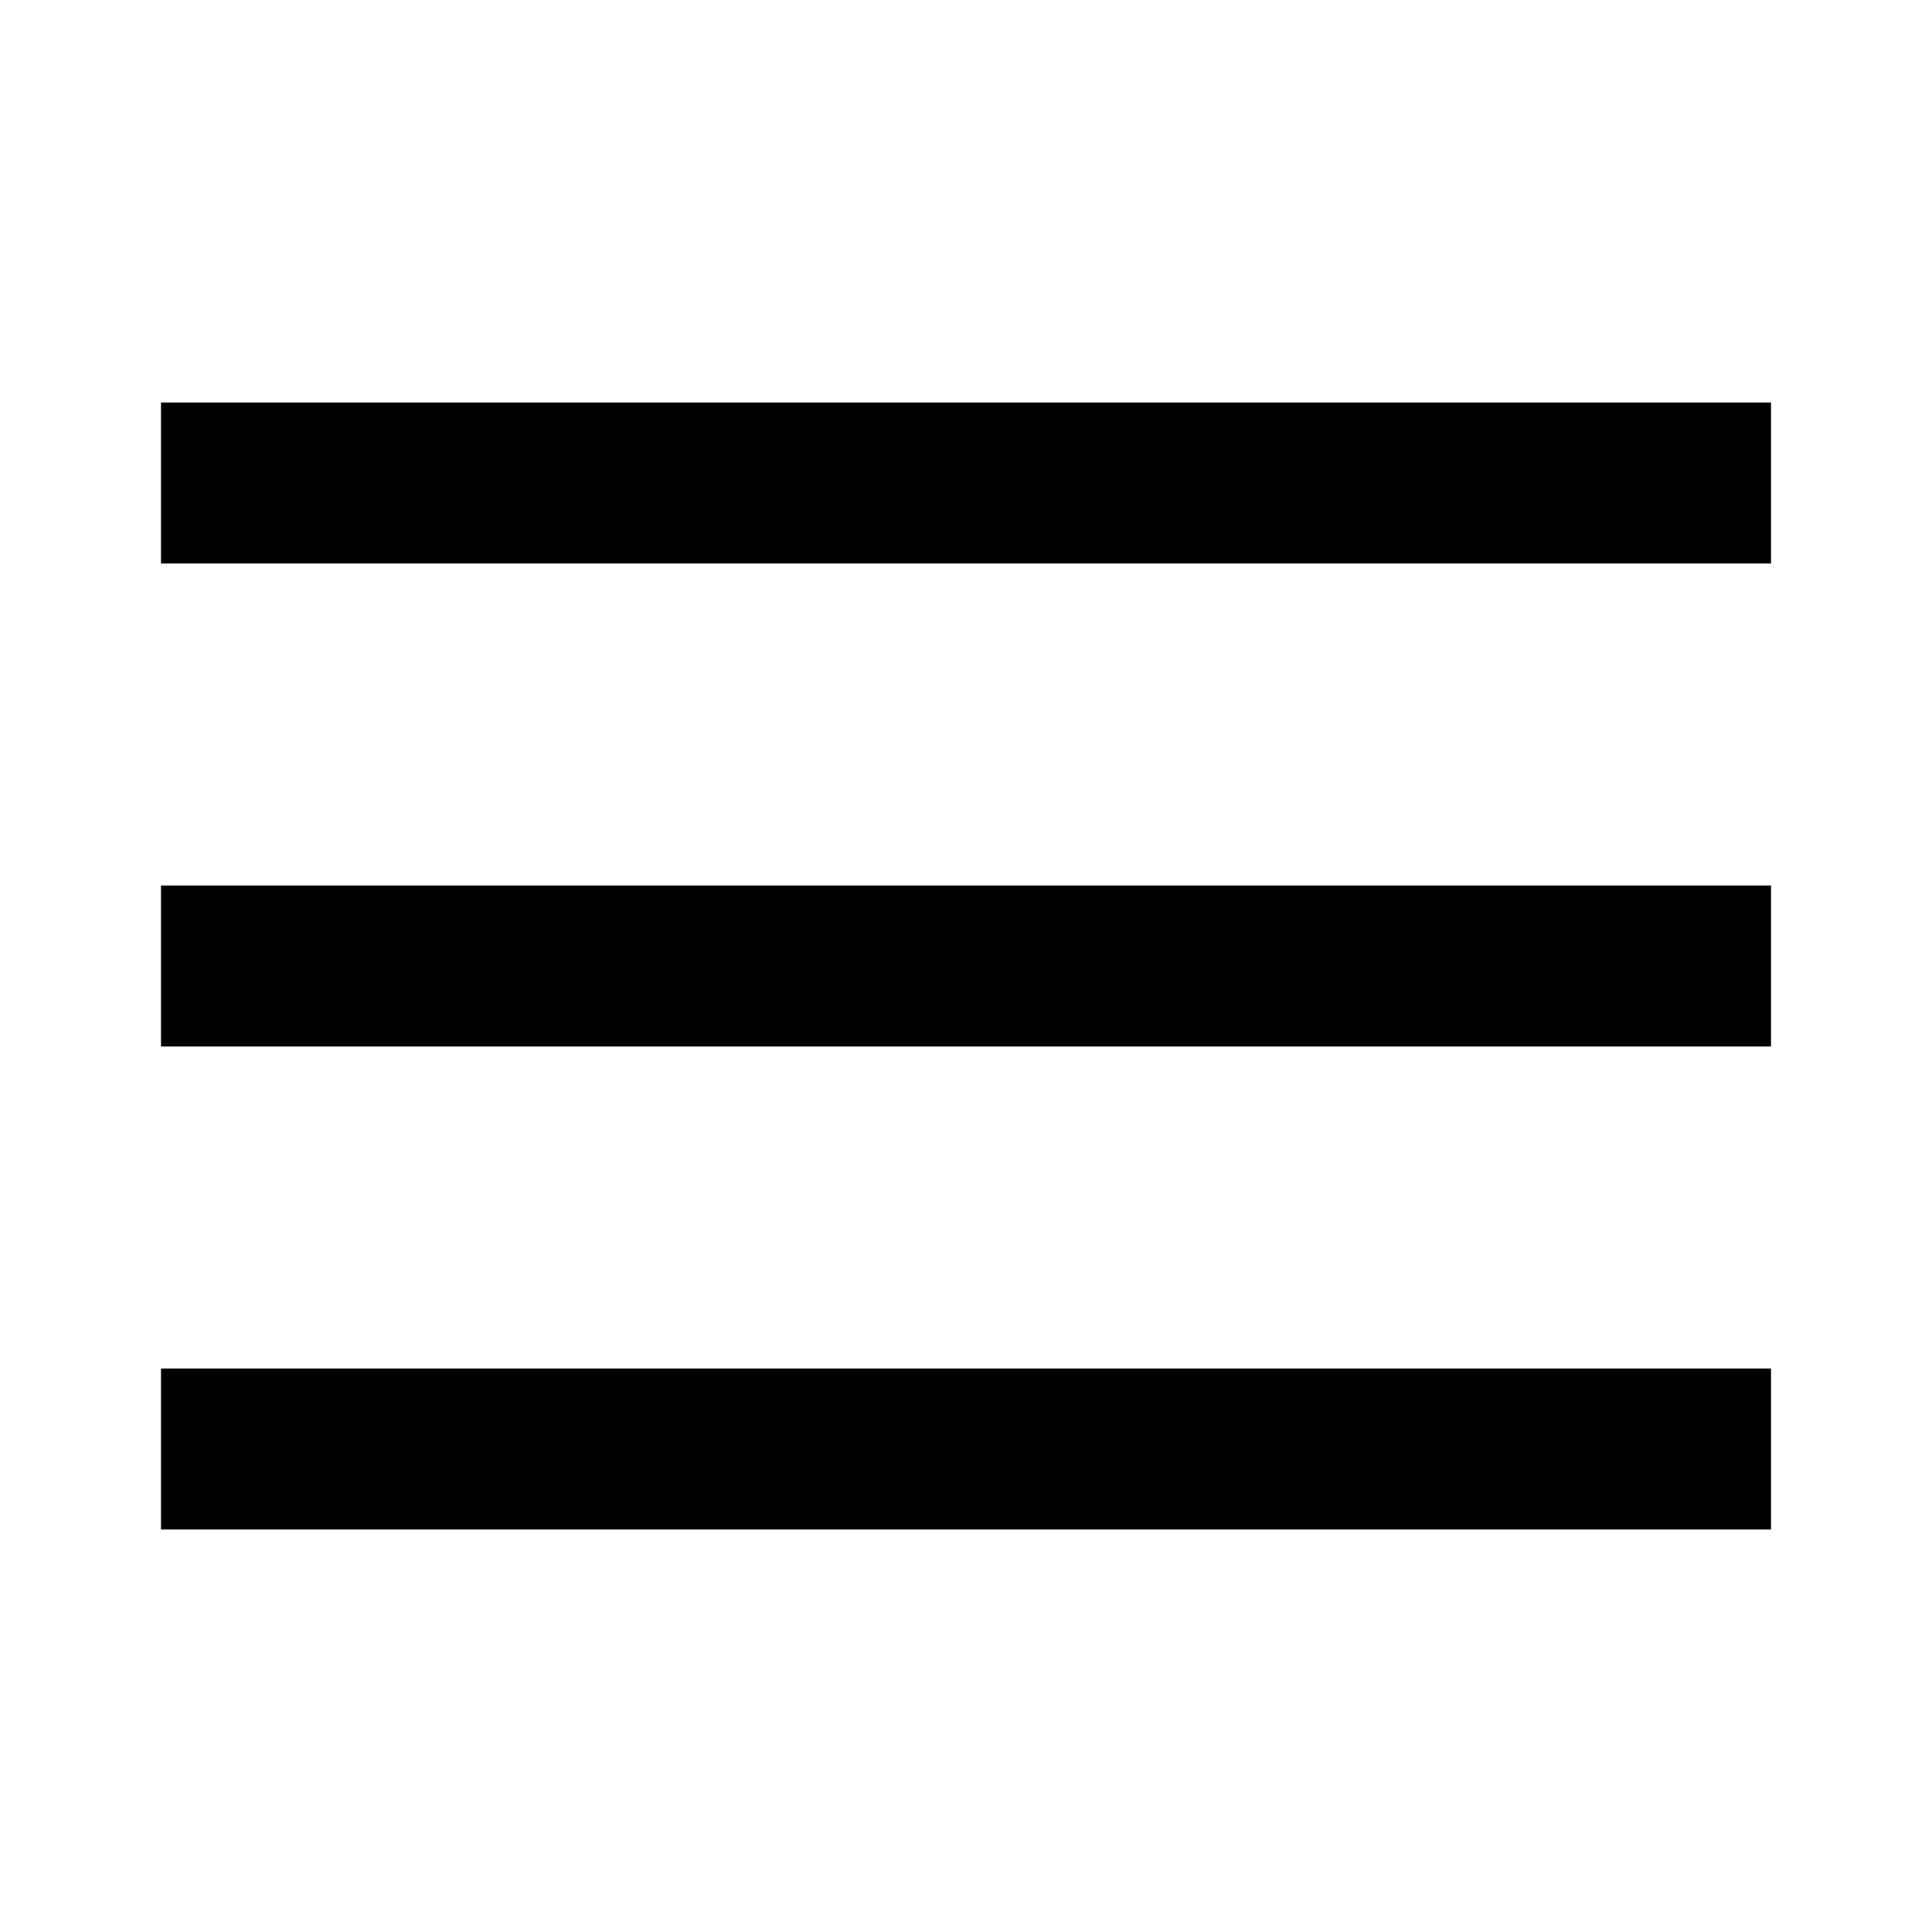
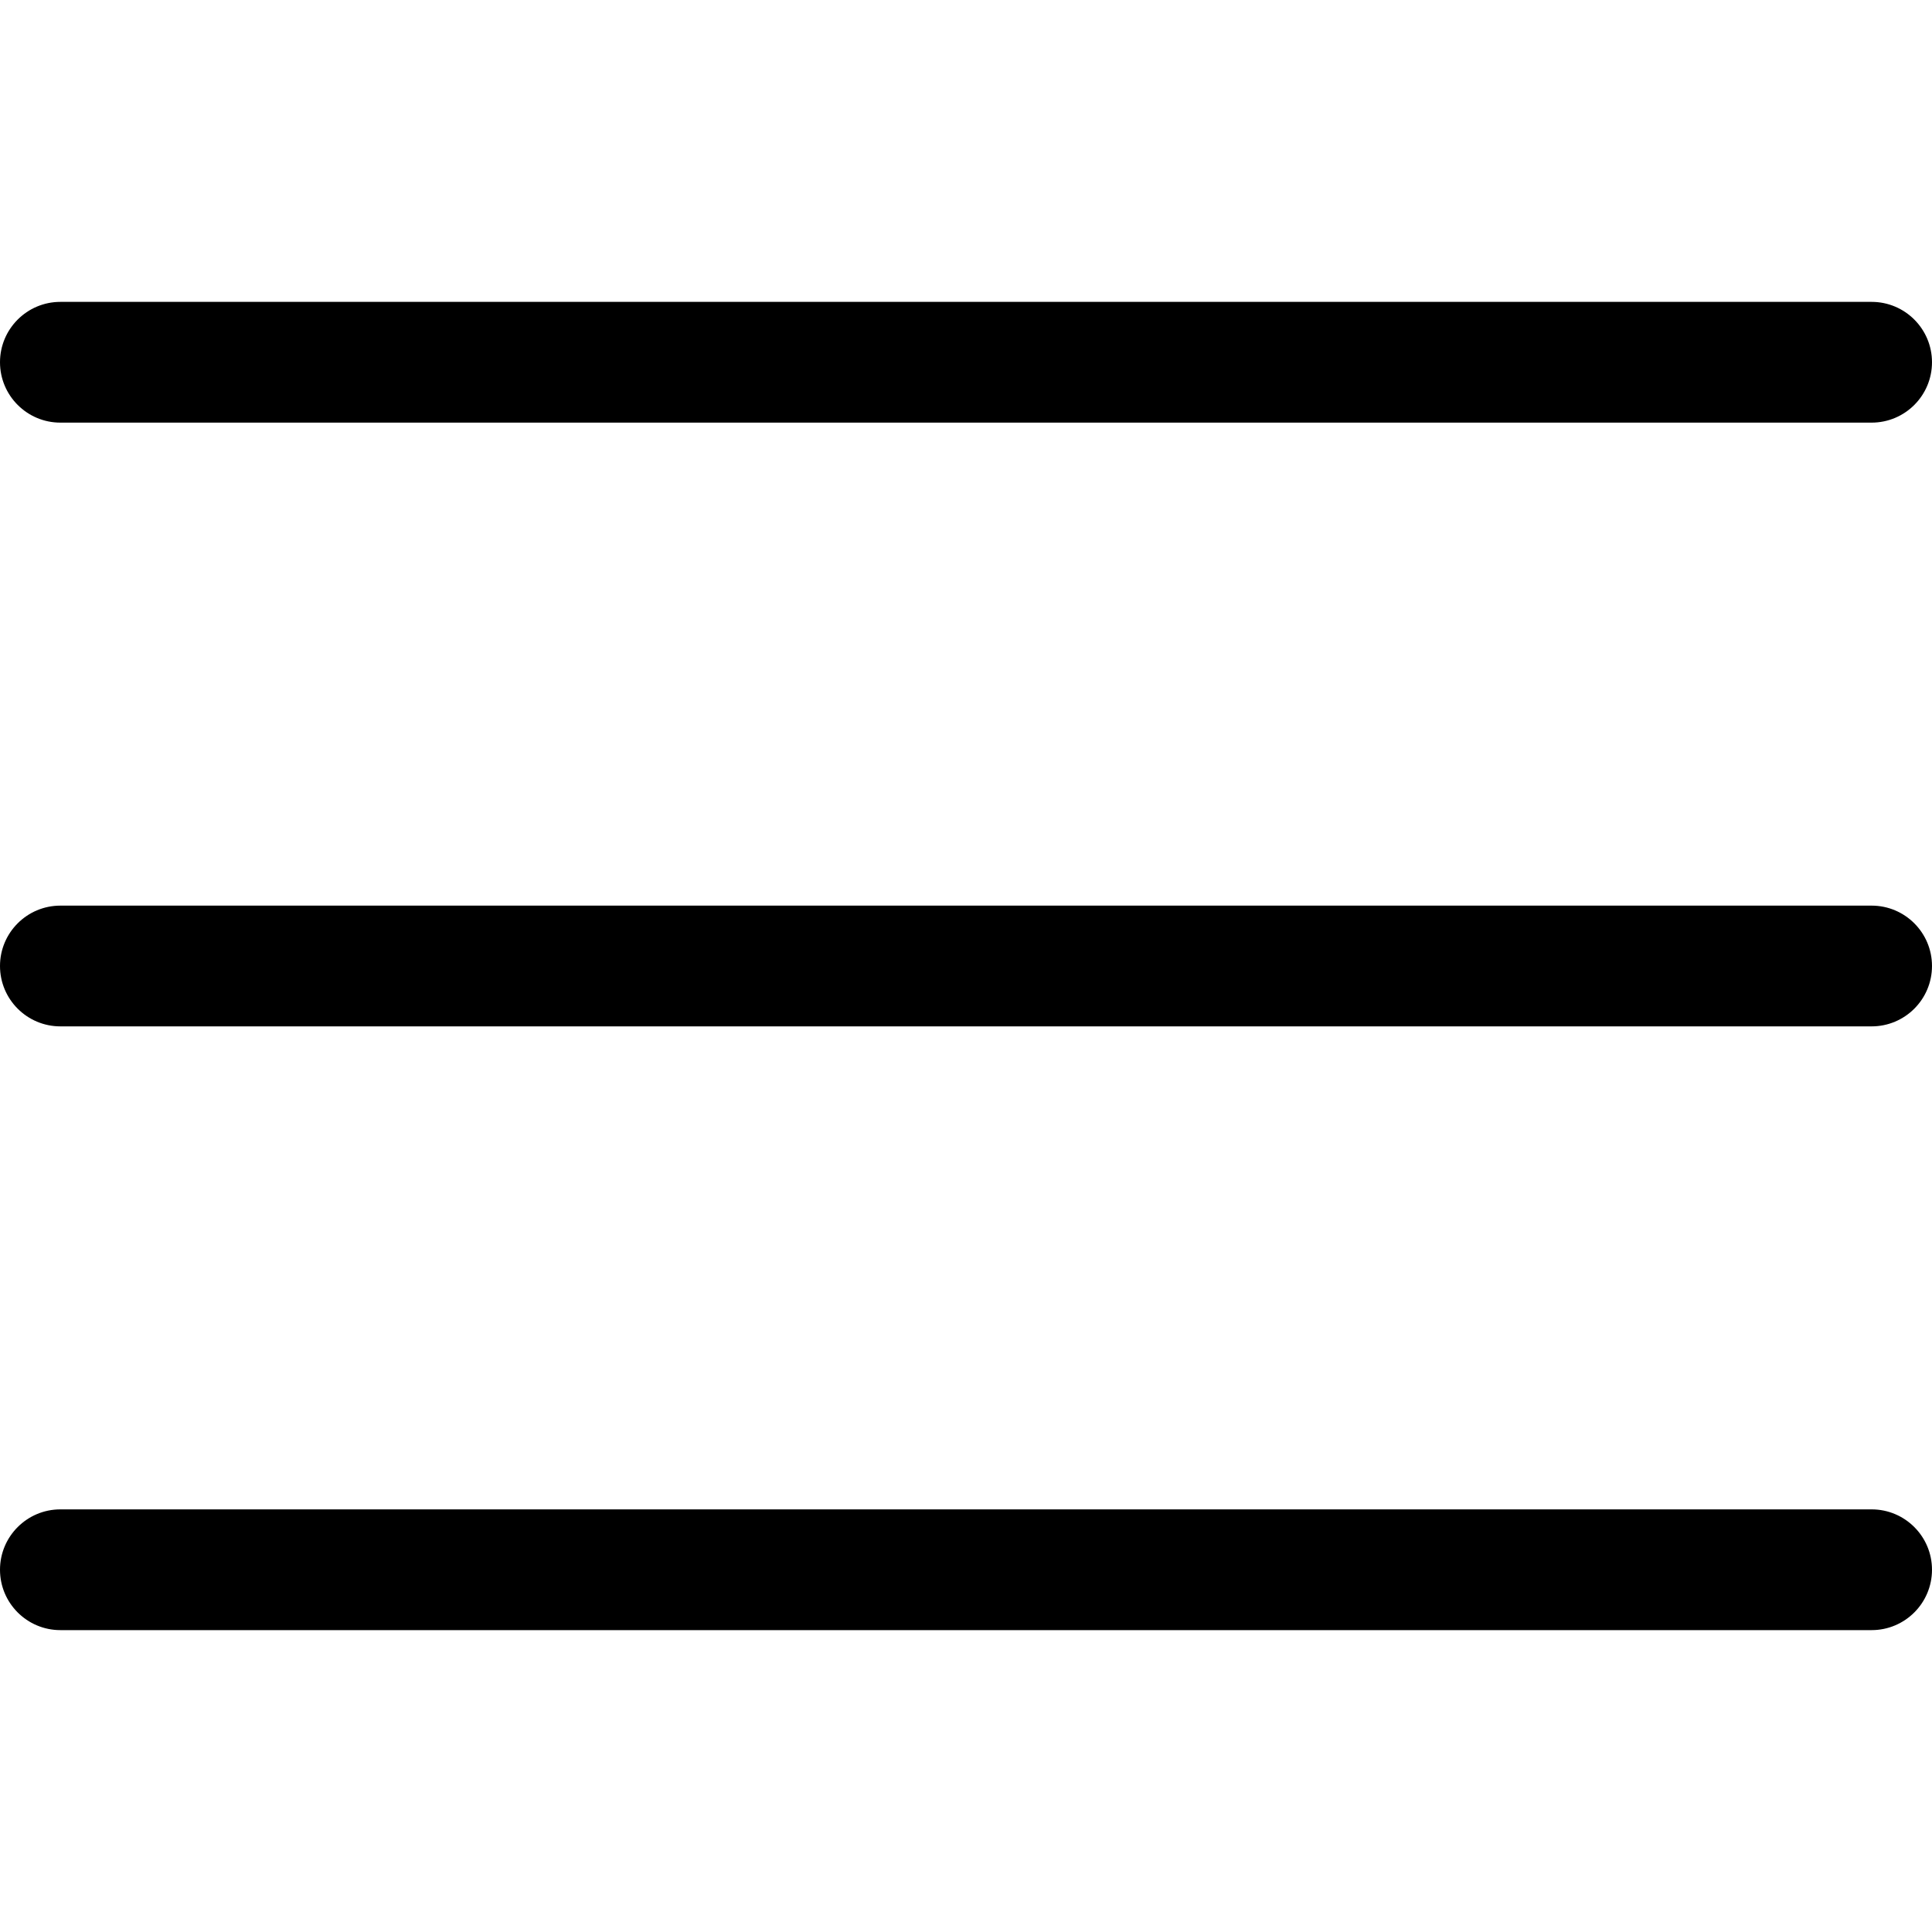
- <svg xmlns="http://www.w3.org/2000/svg" fill="#000000" viewBox="0 0 24 24" width="24px" height="24px">
-   <path d="M 2 5 L 2 7 L 22 7 L 22 5 L 2 5 z M 2 11 L 2 13 L 22 13 L 22 11 L 2 11 z M 2 17 L 2 19 L 22 19 L 22 17 L 2 17 z" />
+ <svg xmlns="http://www.w3.org/2000/svg" version="1.1" id="Capa_1" x="0px" y="0px" viewBox="0 0 384.97 384.97" style="enable-background:new 0 0 384.97 384.97" xml:space="preserve">
+   <defs id="defs56" />
+   <g id="g21">
+     <g id="Menu">
+       <path d="M12.03,84.212h360.909c6.641,0,12.03-5.39,12.03-12.03c0-6.641-5.39-12.03-12.03-12.03H12.03    C5.39,60.152,0,65.541,0,72.182C0,78.823,5.39,84.212,12.03,84.212z" id="path2" />
+       <path d="M372.939,180.455H12.03c-6.641,0-12.03,5.39-12.03,12.03s5.39,12.03,12.03,12.03h360.909c6.641,0,12.03-5.39,12.03-12.03    S379.58,180.455,372.939,180.455z" id="path4" />
+       <path d="M372.939,300.758H12.03c-6.641,0-12.03,5.39-12.03,12.03c0,6.641,5.39,12.03,12.03,12.03h360.909    c6.641,0,12.03-5.39,12.03-12.03C384.97,306.147,379.58,300.758,372.939,300.758z" id="path6" />
+     </g>
+     <g id="g9">
+ 	</g>
+     <g id="g11">
+ 	</g>
+     <g id="g13">
+ 	</g>
+     <g id="g15">
+ 	</g>
+     <g id="g17">
+ 	</g>
+     <g id="g19">
+ 	</g>
+   </g>
+   <g id="g23">
+ </g>
+   <g id="g25">
+ </g>
+   <g id="g27">
+ </g>
+   <g id="g29">
+ </g>
+   <g id="g31">
+ </g>
+   <g id="g33">
+ </g>
+   <g id="g35">
+ </g>
+   <g id="g37">
+ </g>
+   <g id="g39">
+ </g>
+   <g id="g41">
+ </g>
+   <g id="g43">
+ </g>
+   <g id="g45">
+ </g>
+   <g id="g47">
+ </g>
+   <g id="g49">
+ </g>
+   <g id="g51">
+ </g>
</svg>
